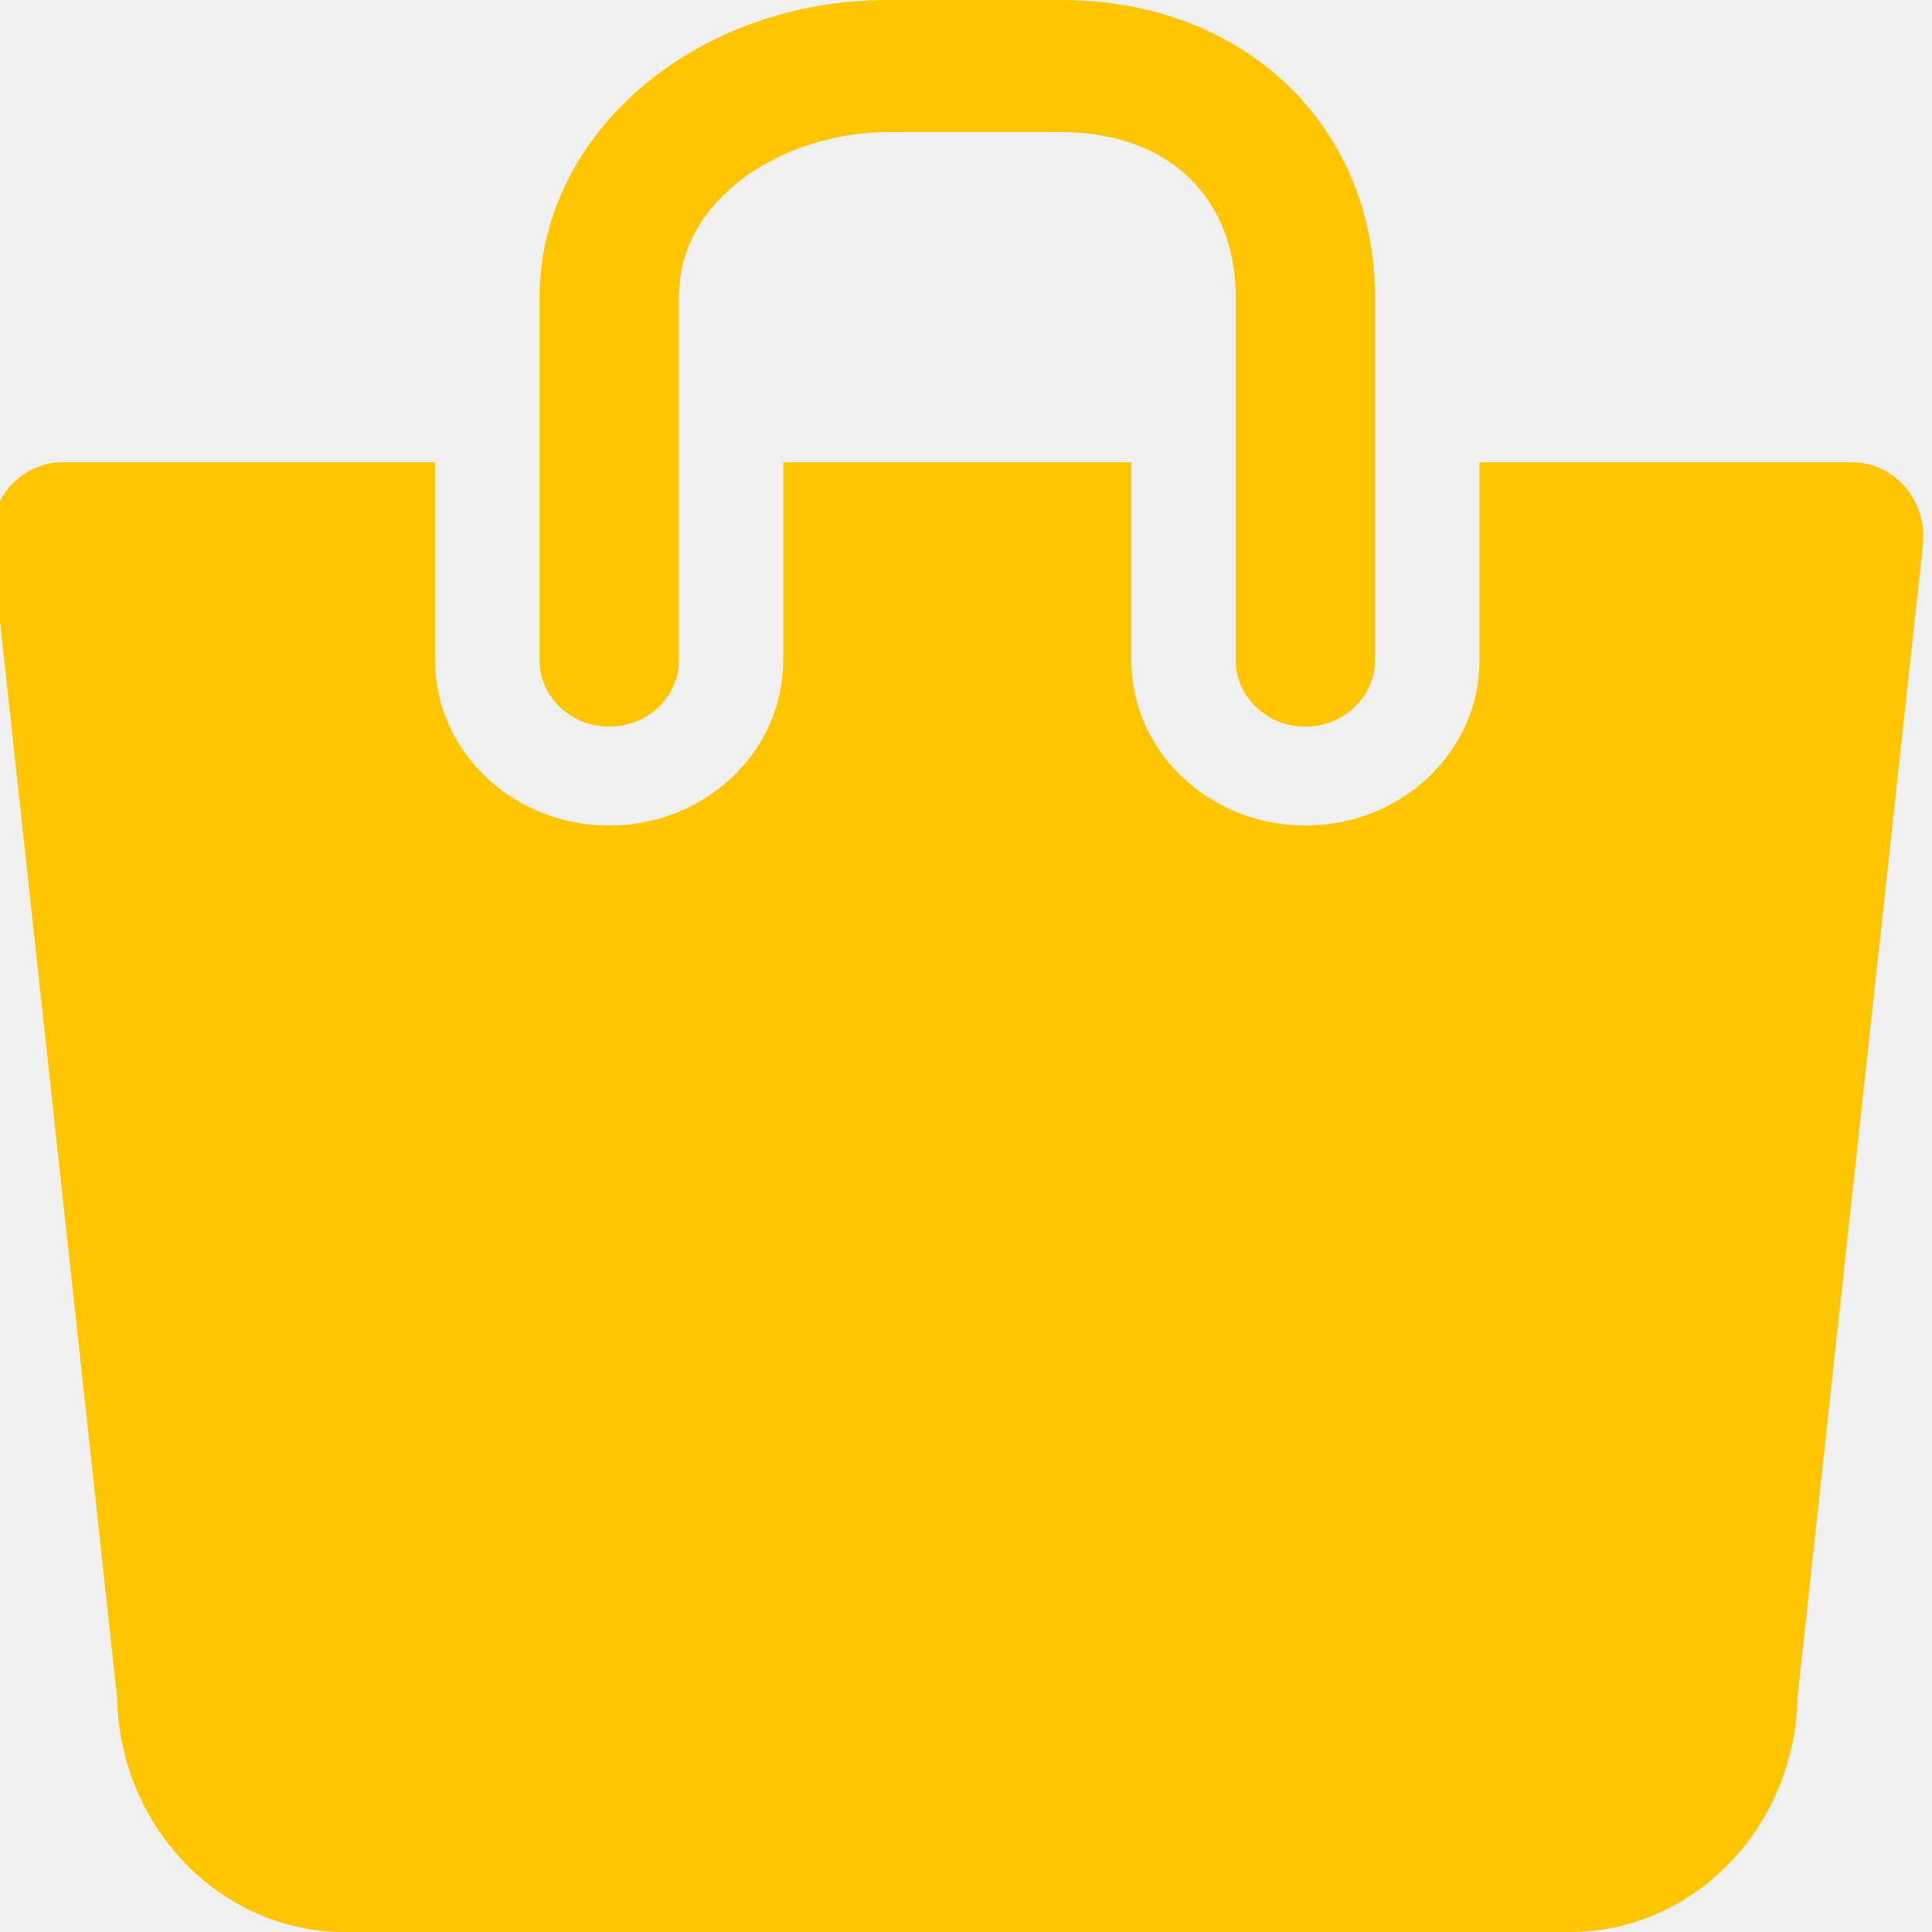
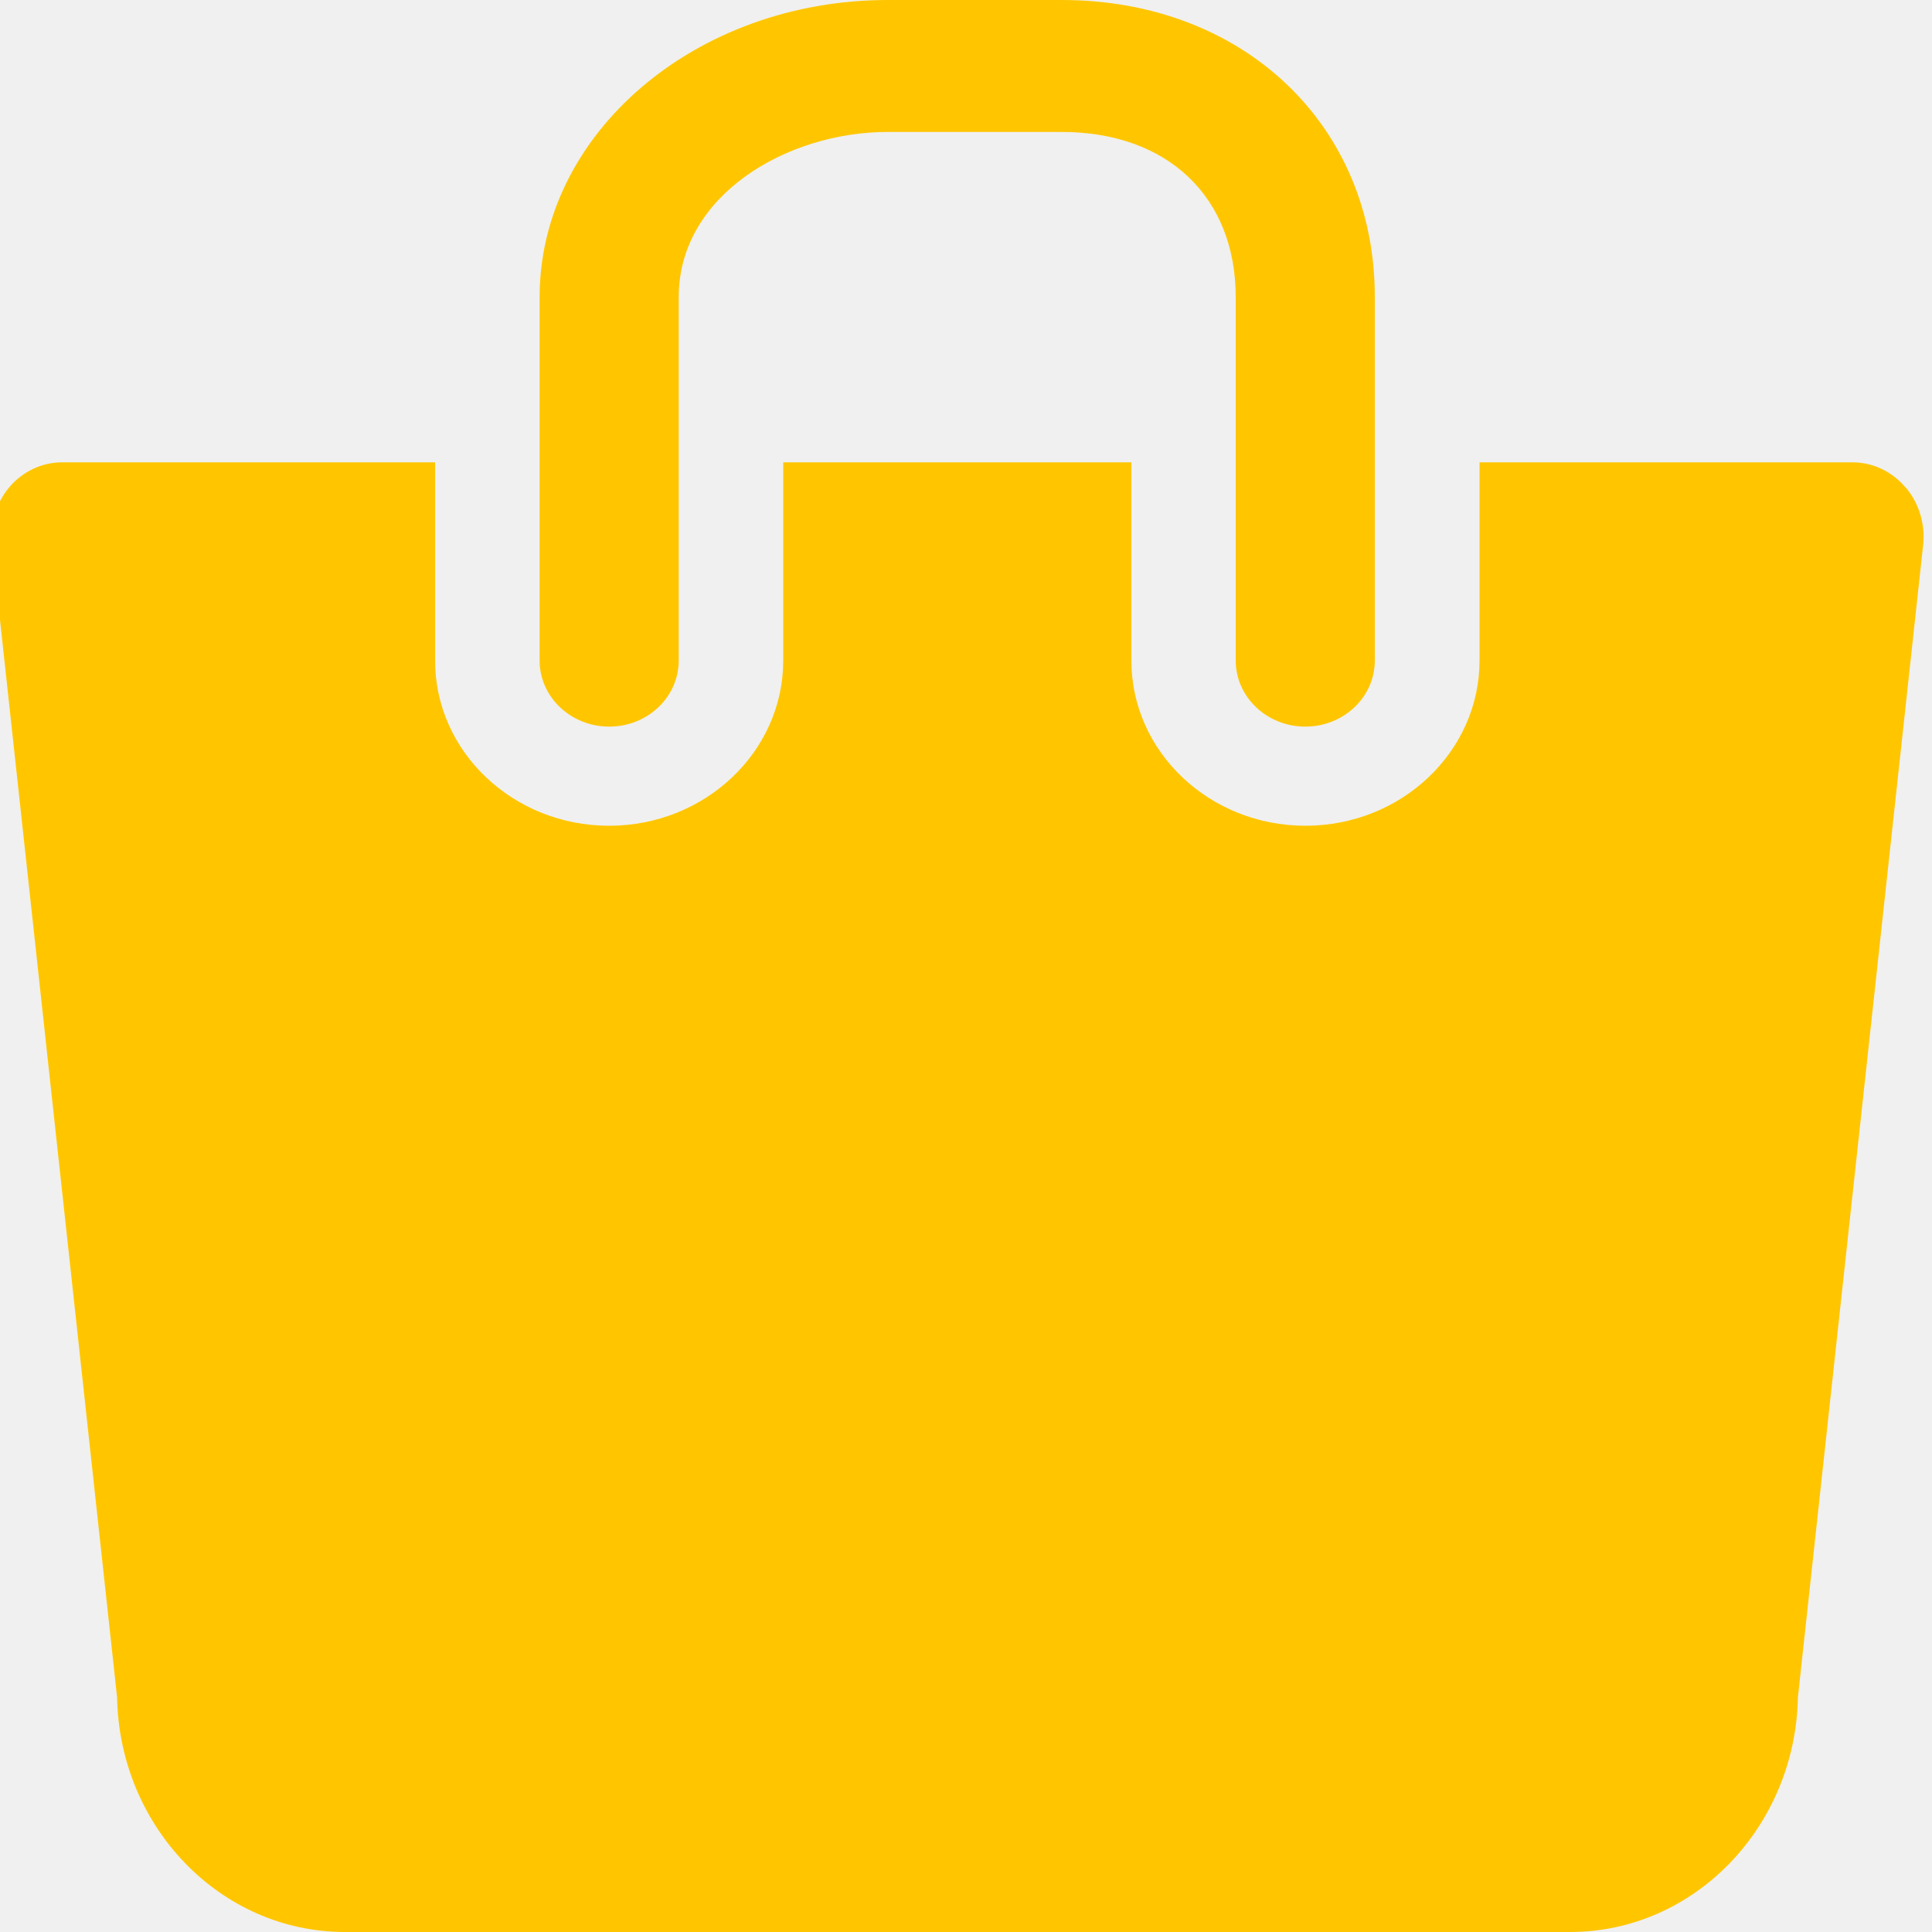
- <svg xmlns="http://www.w3.org/2000/svg" width="10" height="10" viewBox="0 0 10 10" fill="none">
-   <g clip-path="url(#clip0)">
-     <path d="M9.862 2.522C9.793 2.44 9.693 2.393 9.589 2.393H7.658V3.419C7.658 3.89 7.254 4.273 6.757 4.273C6.26 4.273 5.856 3.89 5.856 3.419V2.393H4.054V3.419C4.054 3.89 3.65 4.273 3.153 4.273C2.656 4.273 2.252 3.89 2.252 3.419V2.393H0.321C0.217 2.393 0.117 2.44 0.048 2.522C-0.022 2.603 -0.054 2.712 -0.043 2.821L0.606 8.785C0.618 9.457 1.142 10 1.784 10H8.126C8.768 10 9.292 9.457 9.304 8.784L9.953 2.821C9.964 2.712 9.932 2.603 9.862 2.522Z" fill="#FFC600" />
-     <path d="M3.153 3.761C3.352 3.761 3.514 3.607 3.514 3.419V1.538C3.514 1.011 4.075 0.684 4.595 0.684H5.496C6.043 0.684 6.396 1.019 6.396 1.538V3.419C6.396 3.607 6.558 3.761 6.757 3.761C6.955 3.761 7.117 3.607 7.117 3.419V1.538C7.117 0.647 6.435 0 5.496 0H4.595C3.601 0 2.793 0.69 2.793 1.538V3.419C2.793 3.607 2.954 3.761 3.153 3.761Z" fill="#FFC600" />
+ <svg xmlns="http://www.w3.org/2000/svg" width="10" height="10" fill="none">
+   <g clip-path="url(#clip0)" fill="#FFC600">
+     <path d="M9.862 2.522c-.069-.082-.169-.129-.273-.129H7.658v1.026c0 .471-.404.855-.901.855-.497 0-.901-.383-.901-.855V2.393h-1.802v1.026c0 .471-.404.855-.901.855-.497 0-.901-.383-.901-.855V2.393H.321c-.104 0-.204.047-.273.129-.069.082-.102.191-.09.3l.648 5.963c.012.672.536 1.215 1.179 1.215h6.342c.642 0 1.166-.543 1.179-1.215l.648-5.963c.012-.109-.021-.218-.091-.3z" />
+     <path d="M3.153 3.761c.199 0 .36-.153.36-.342V1.538c0-.528.561-.855 1.081-.855h.901c.547 0 .901.335.901.855V3.419c0 .189.162.342.36.342.199 0 .36-.153.36-.342V1.538C7.117.647 6.435 0 5.496 0h-.901c-.994 0-1.802.69-1.802 1.538V3.419c0 .189.162.342.36.342z" />
  </g>
  <defs>
    <clipPath id="clip0">
-       <rect width="10" height="10" fill="white" />
+       <path fill="#fff" d="M0 0h10v10H0z" />
    </clipPath>
  </defs>
</svg>
